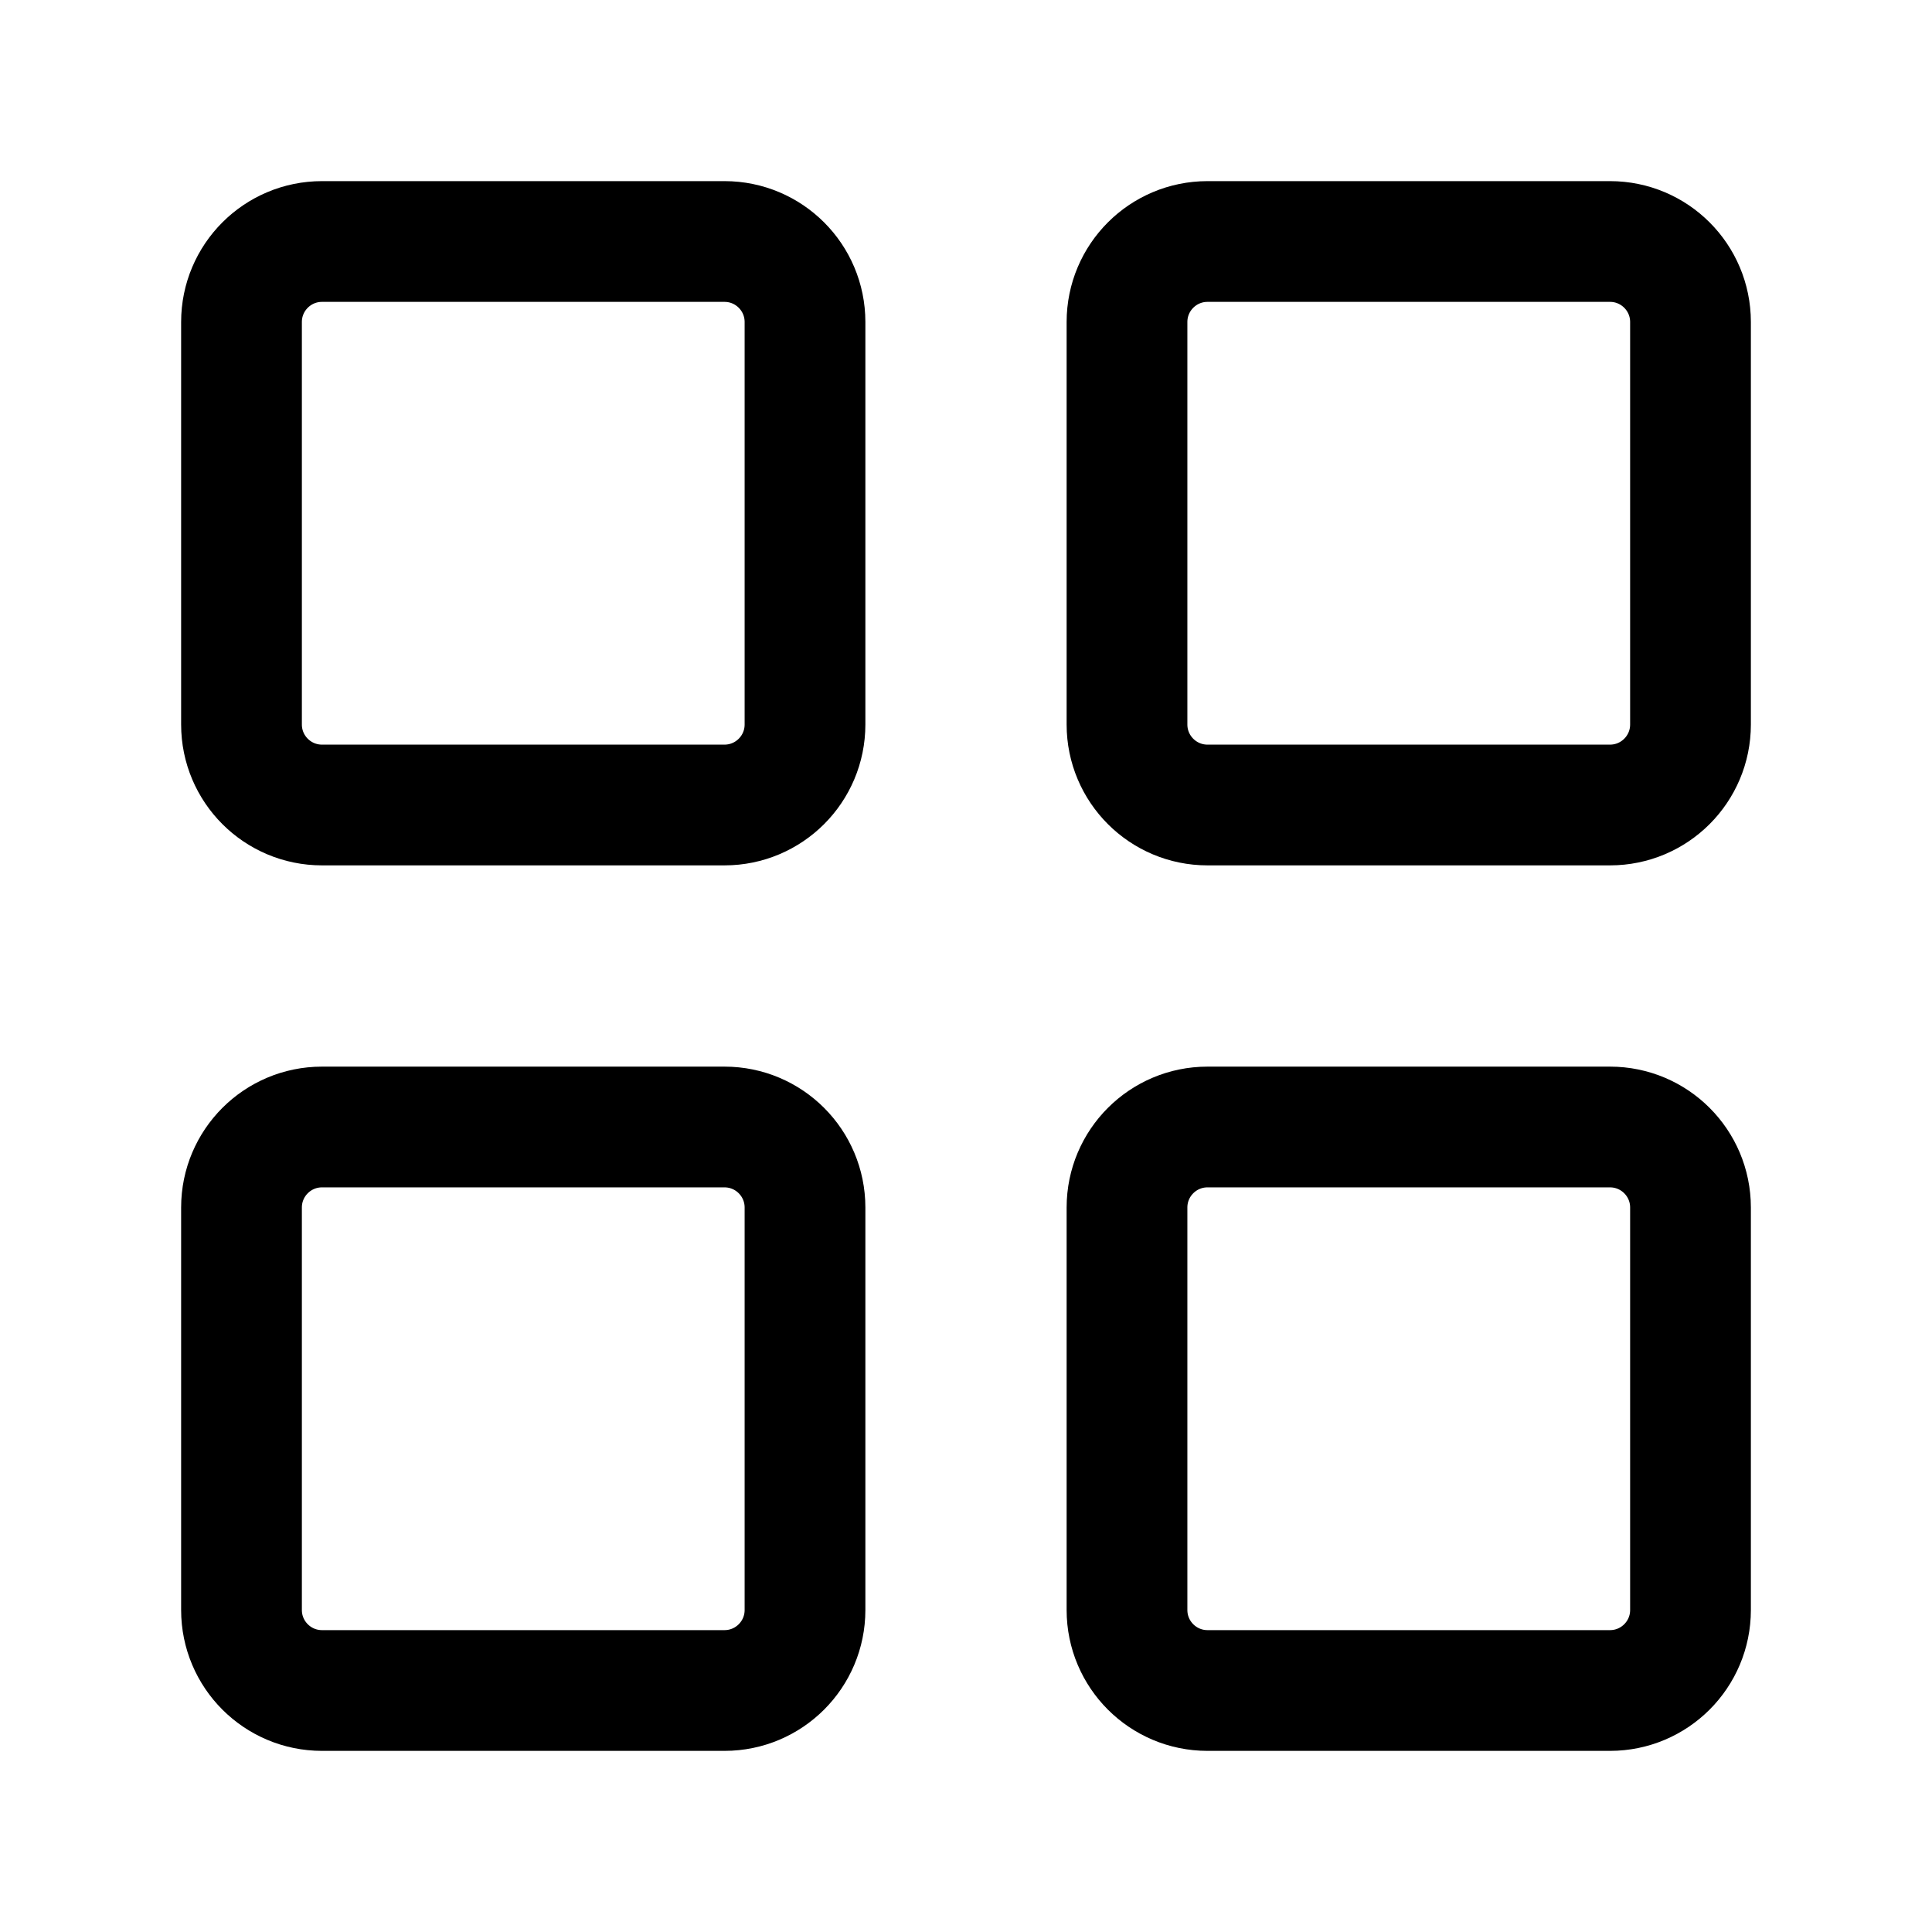
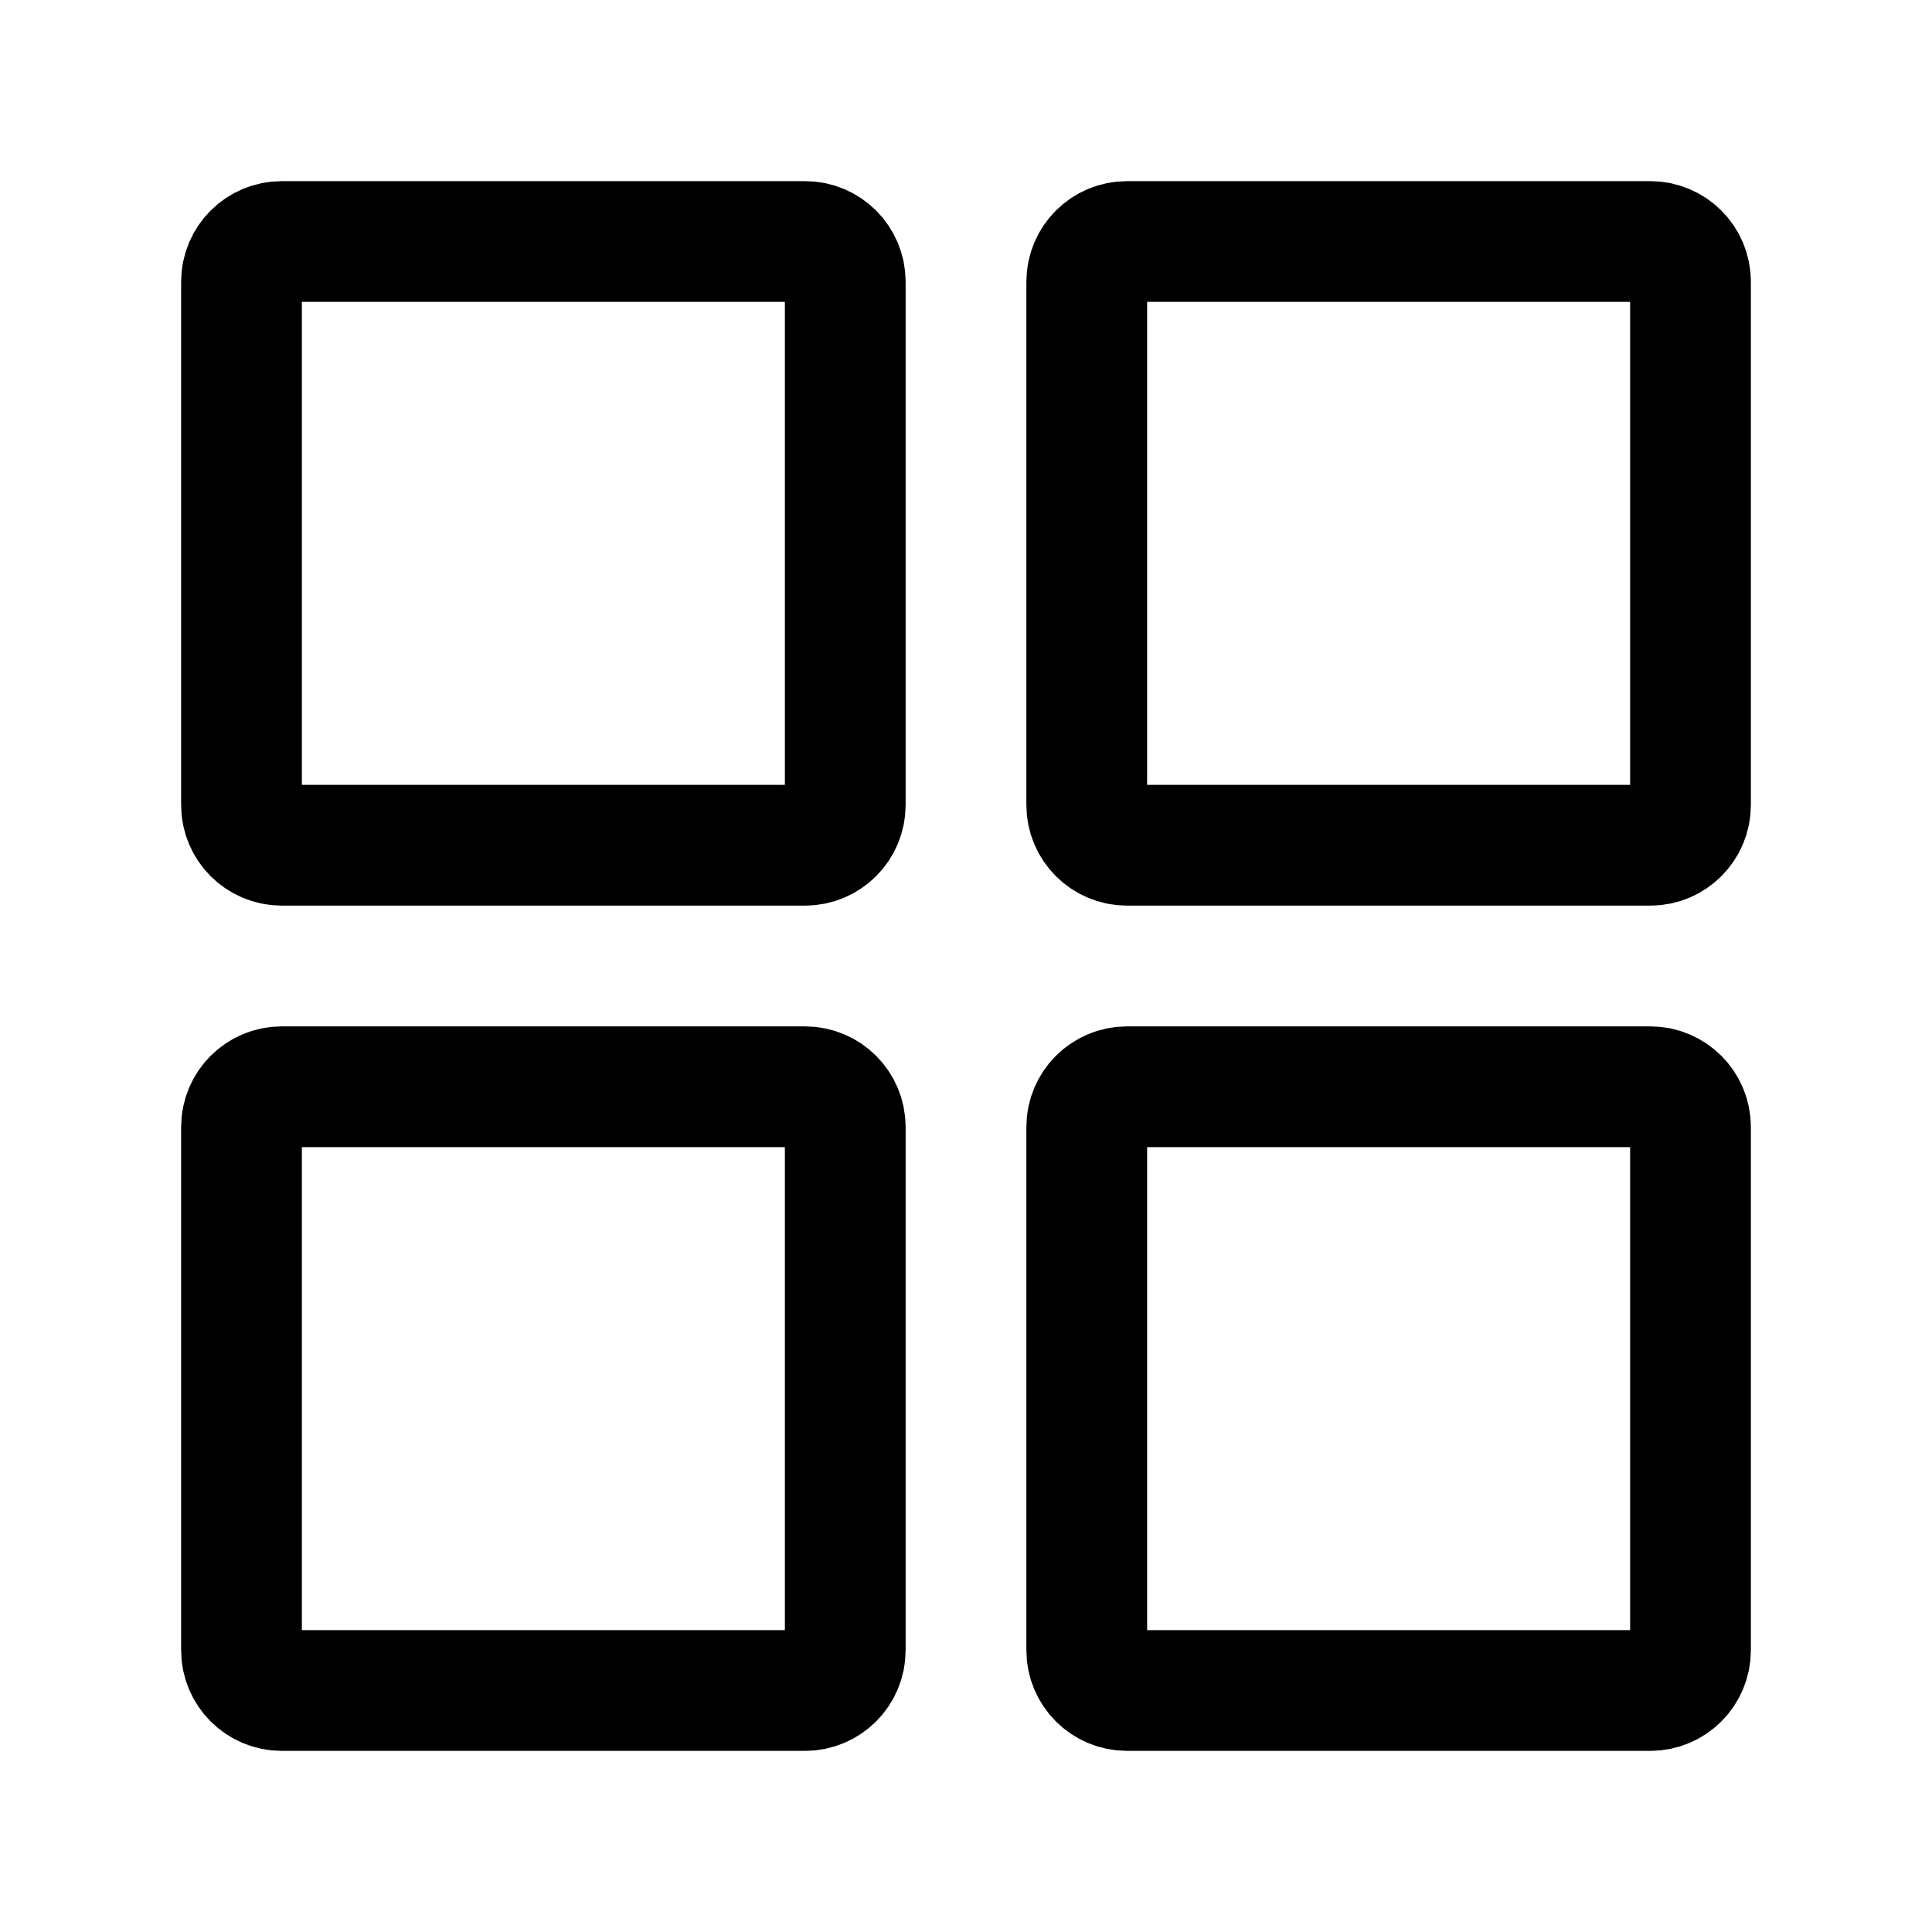
- <svg xmlns="http://www.w3.org/2000/svg" viewBox="0 0 24 24" fill="none" stroke="currentColor" stroke-width="1.5" stroke-linecap="round" stroke-linejoin="round">
-   <rect width="7" height="7" x="3" y="3" rx="1" />
-   <rect width="7" height="7" x="14" y="3" rx="1" />
-   <rect width="7" height="7" x="14" y="14" rx="1" />
-   <rect width="7" height="7" x="3" y="14" rx="1" />
+ <svg xmlns="http://www.w3.org/2000/svg" viewBox="0 0 24 24" fill="none" stroke="currentColor" stroke-width="1.5" stroke-linecap="butt" stroke-linejoin="miter">
+   <rect width="7.5" height="7.5" x="3" y="3" rx="0.5" />
+   <rect width="7.5" height="7.5" x="13.5" y="3" rx="0.5" />
+   <rect width="7.5" height="7.5" x="13.5" y="13.5" rx="0.5" />
+   <rect width="7.5" height="7.5" x="3" y="13.5" rx="0.5" />
</svg>
